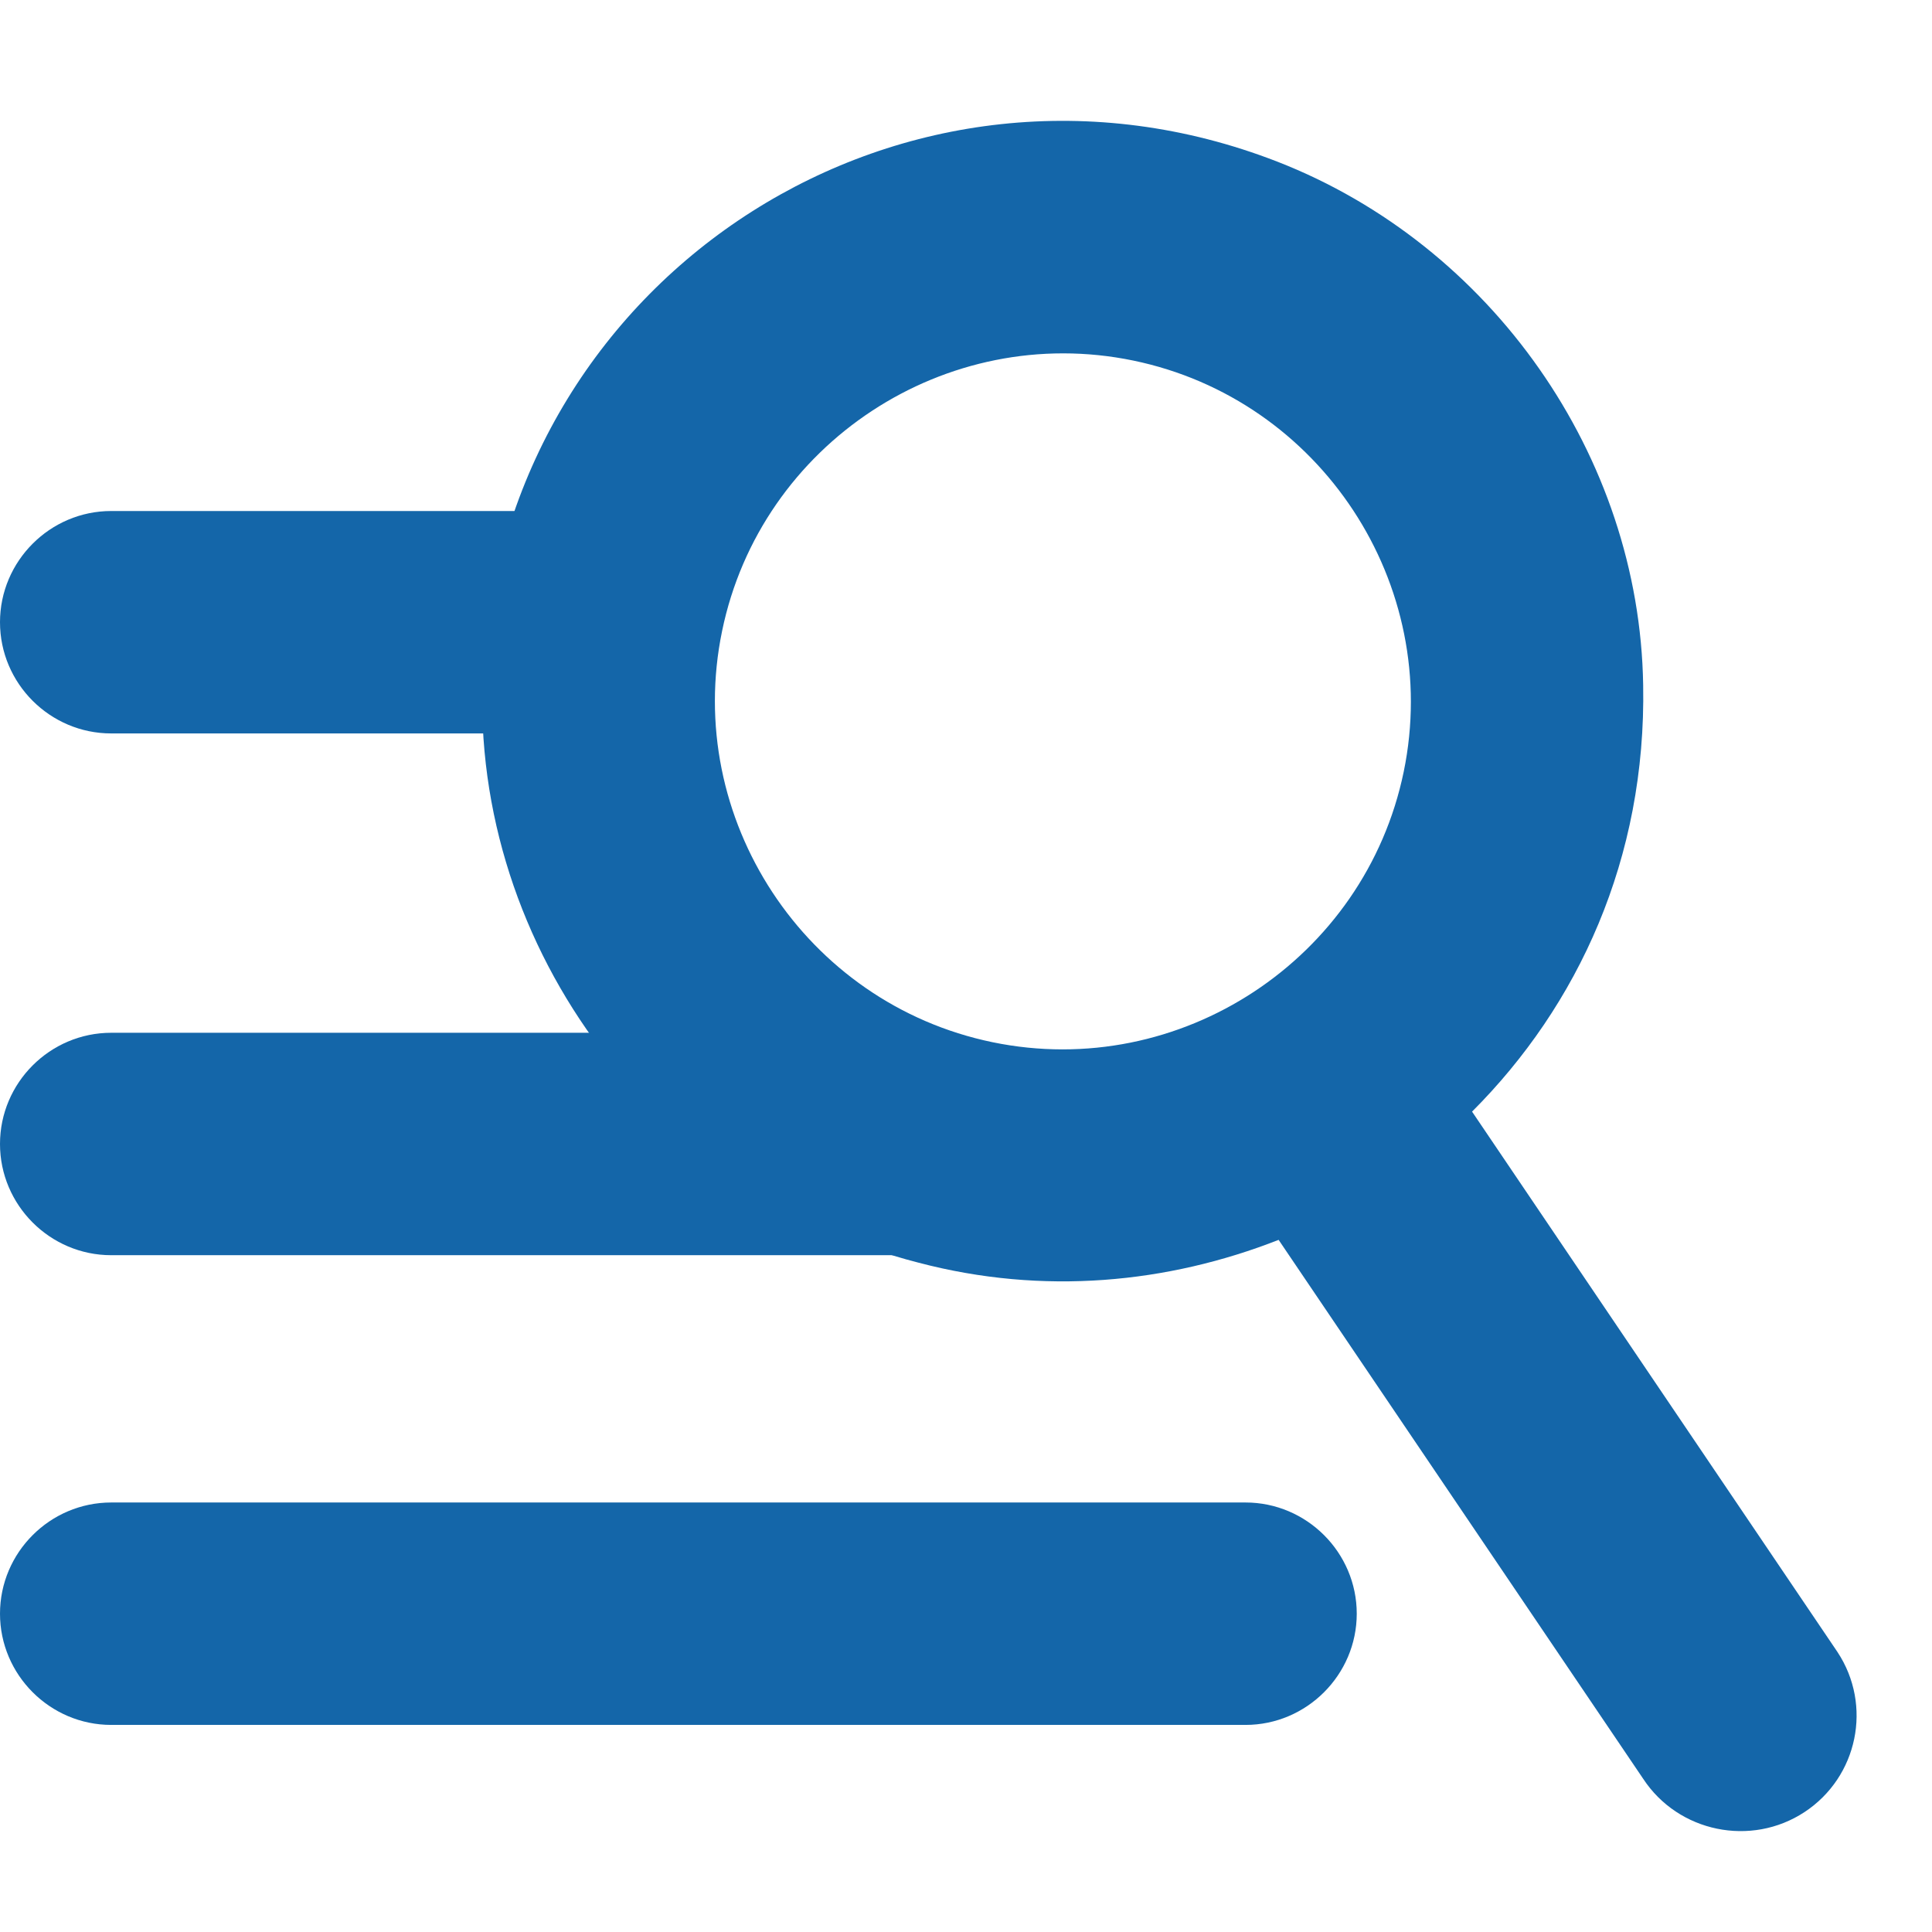
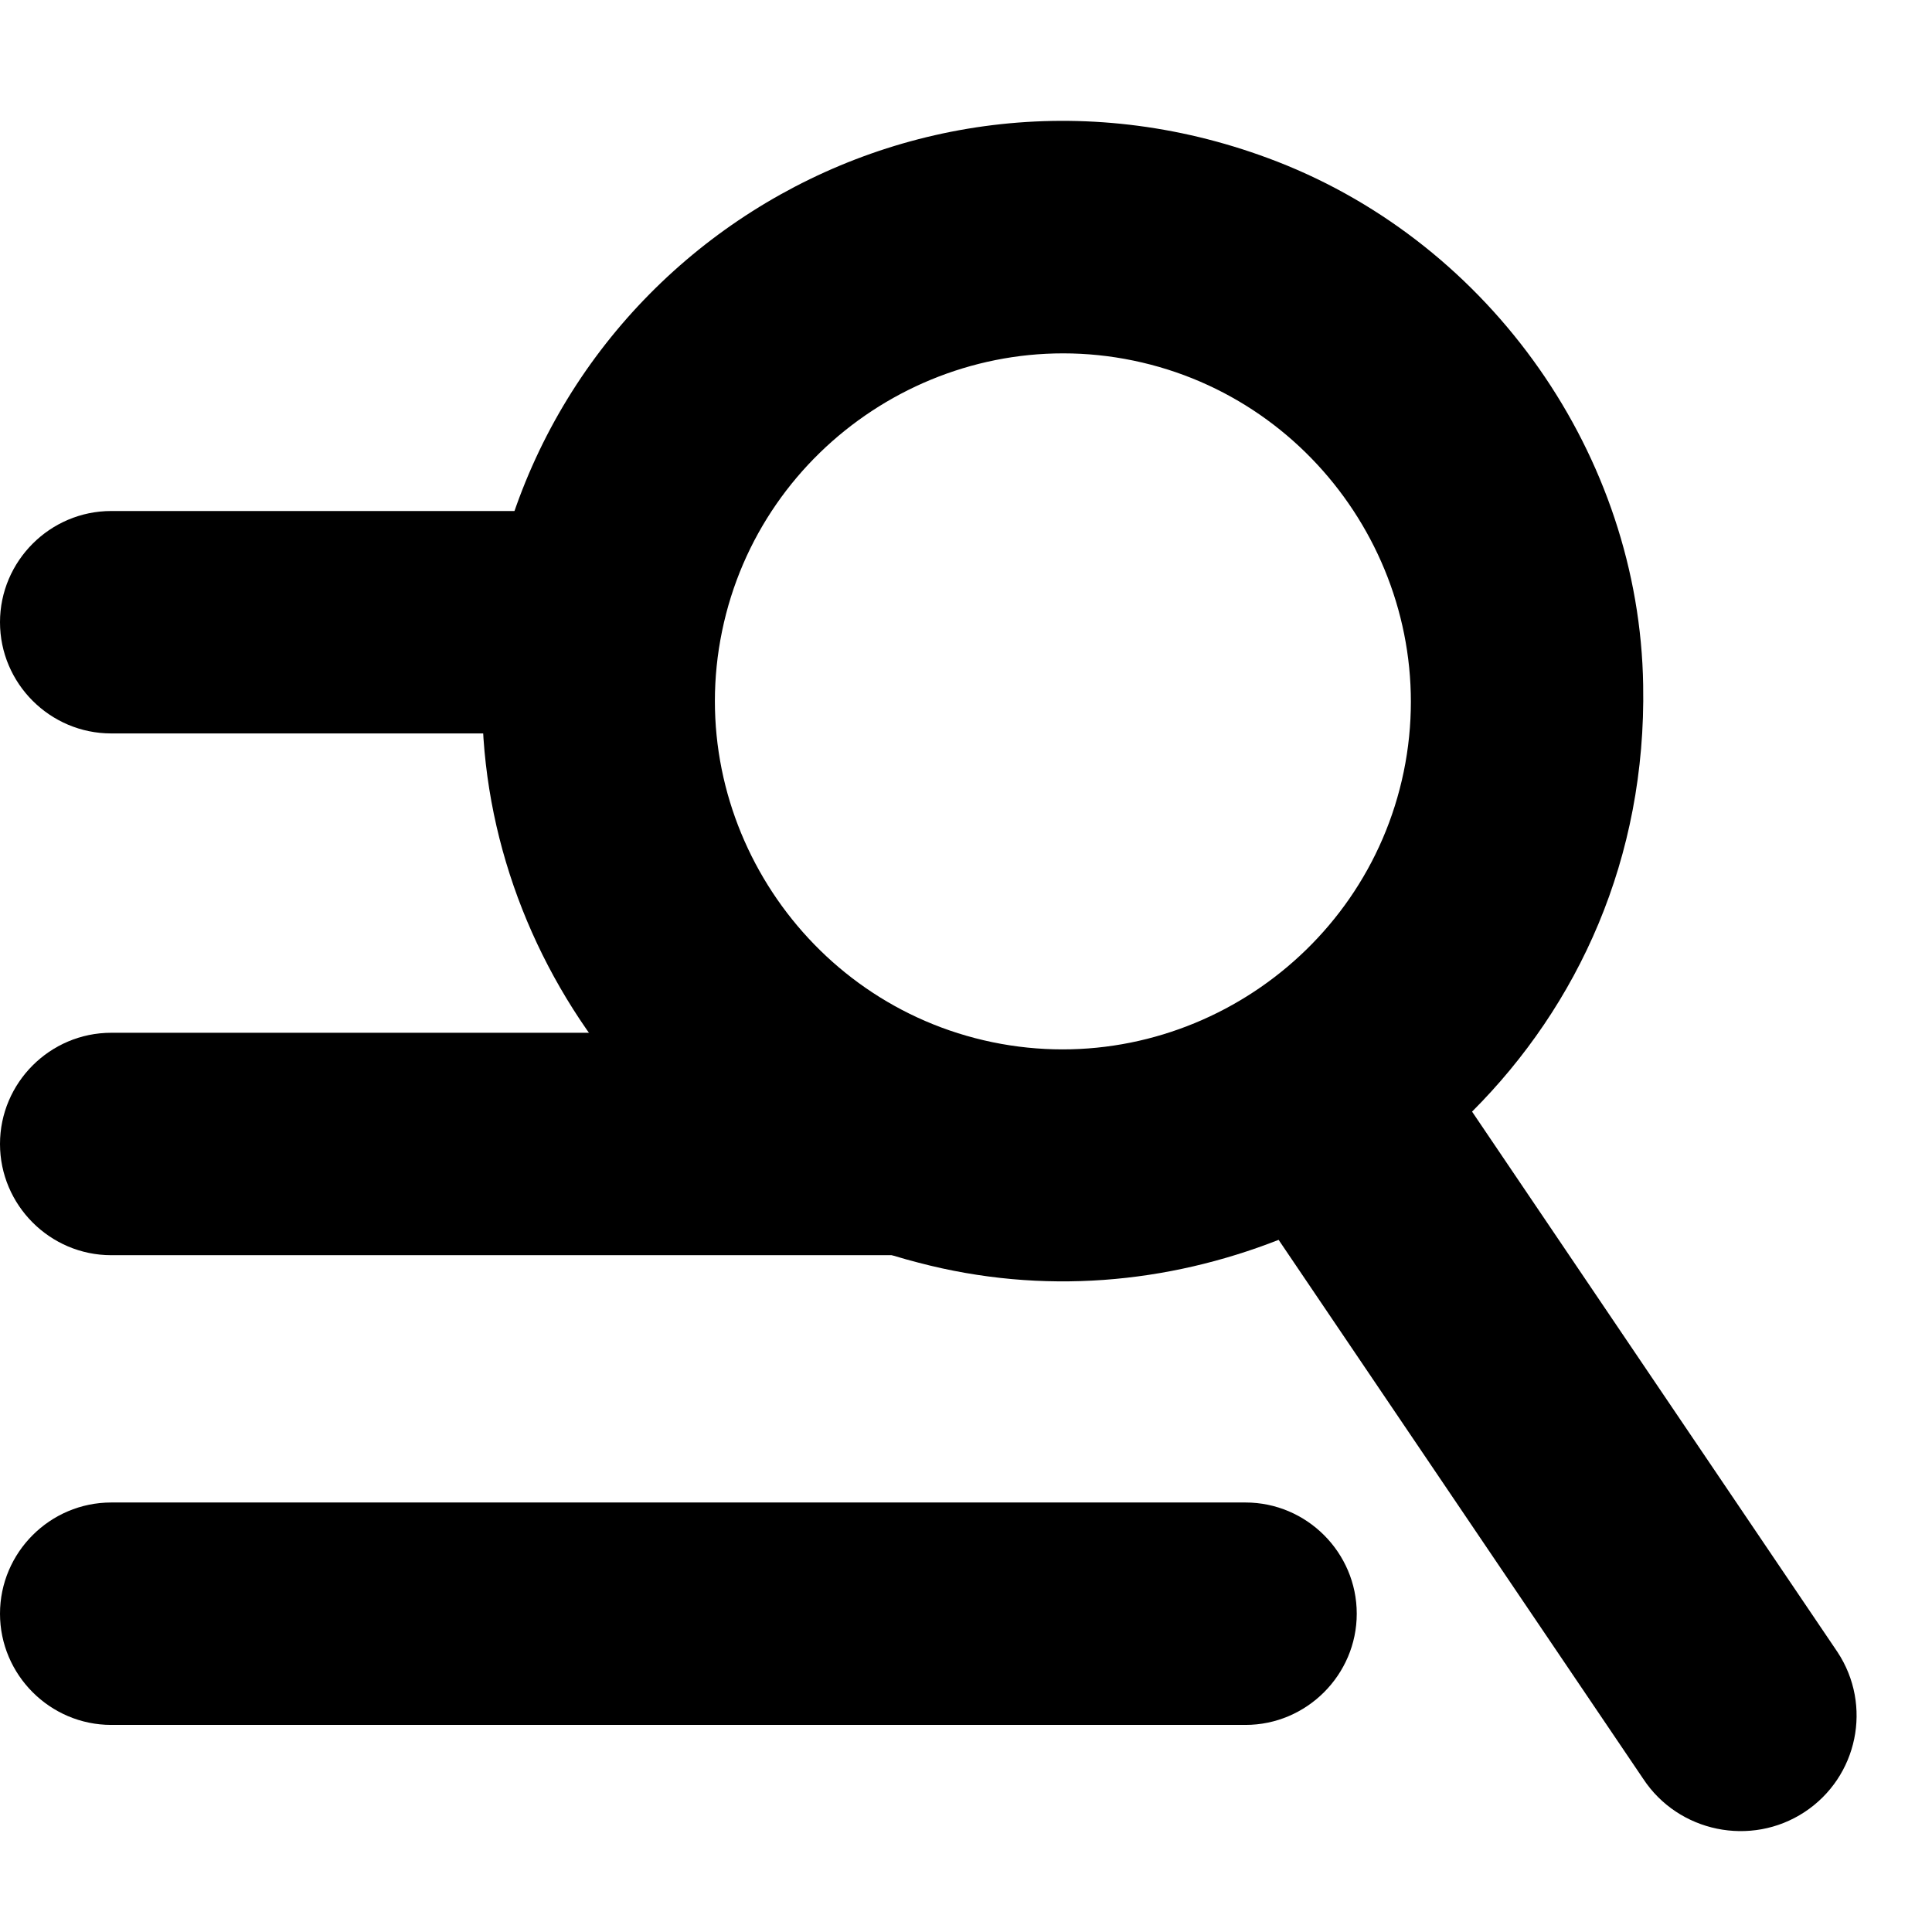
<svg xmlns="http://www.w3.org/2000/svg" width="16" height="16" viewBox="0 0 16 16" fill="none">
-   <path d="M4.697 6.074H0.921C0.414 6.074 -0 5.66 -0 5.153C-0 4.647 0.414 4.232 0.921 4.232H4.697C5.204 4.232 5.618 4.647 5.618 5.153C5.618 5.66 5.204 6.074 4.697 6.074ZM7.579 8.553H0.921C0.414 8.553 -0 8.967 -0 9.474C-0 9.98 0.414 10.395 0.921 10.395H7.579C8.085 10.395 8.5 9.98 8.5 9.474C8.5 8.967 8.085 8.553 7.579 8.553ZM0.921 14.285H10.315C10.821 14.285 11.236 13.87 11.236 13.364C11.236 12.857 10.821 12.443 10.315 12.443H0.921C0.414 12.443 -0 12.857 -0 13.364C-0 13.87 0.414 14.285 0.921 14.285Z" fill="#1466A9" />
-   <path fill-rule="evenodd" clip-rule="evenodd" d="M13.608 14.731L10.589 10.268C9.671 10.628 8.64 10.729 7.607 10.457C5.399 9.893 3.848 7.758 4.004 5.484C4.241 2.247 7.51 0.146 10.579 1.339C12.349 2.029 13.578 3.773 13.608 5.673C13.634 7.11 13.069 8.328 12.191 9.206L15.217 13.681C15.509 14.123 15.386 14.716 14.944 15.007C14.501 15.298 13.899 15.174 13.608 14.731ZM11.625 6.391C11.945 4.839 10.937 3.307 9.385 2.986C7.833 2.665 6.3 3.673 5.98 5.226C5.659 6.778 6.667 8.31 8.219 8.631C9.772 8.952 11.304 7.944 11.625 6.391Z" fill="#1466A9" />
+   <path d="M4.697 6.074H0.921C0.414 6.074 -0 5.66 -0 5.153C-0 4.647 0.414 4.232 0.921 4.232H4.697C5.204 4.232 5.618 4.647 5.618 5.153C5.618 5.66 5.204 6.074 4.697 6.074ZM7.579 8.553H0.921C0.414 8.553 -0 8.967 -0 9.474C-0 9.98 0.414 10.395 0.921 10.395H7.579C8.085 10.395 8.5 9.98 8.5 9.474C8.5 8.967 8.085 8.553 7.579 8.553ZM0.921 14.285H10.315C10.821 14.285 11.236 13.87 11.236 13.364C11.236 12.857 10.821 12.443 10.315 12.443H0.921C0.414 12.443 -0 12.857 -0 13.364C-0 13.87 0.414 14.285 0.921 14.285Z" fill="currentColor" />
+   <path fill-rule="evenodd" clip-rule="evenodd" d="M13.608 14.731L10.589 10.268C9.671 10.628 8.64 10.729 7.607 10.457C5.399 9.893 3.848 7.758 4.004 5.484C4.241 2.247 7.51 0.146 10.579 1.339C12.349 2.029 13.578 3.773 13.608 5.673C13.634 7.11 13.069 8.328 12.191 9.206L15.217 13.681C15.509 14.123 15.386 14.716 14.944 15.007C14.501 15.298 13.899 15.174 13.608 14.731ZM11.625 6.391C11.945 4.839 10.937 3.307 9.385 2.986C7.833 2.665 6.3 3.673 5.98 5.226C5.659 6.778 6.667 8.31 8.219 8.631C9.772 8.952 11.304 7.944 11.625 6.391Z" fill="currentColor" />
</svg>
